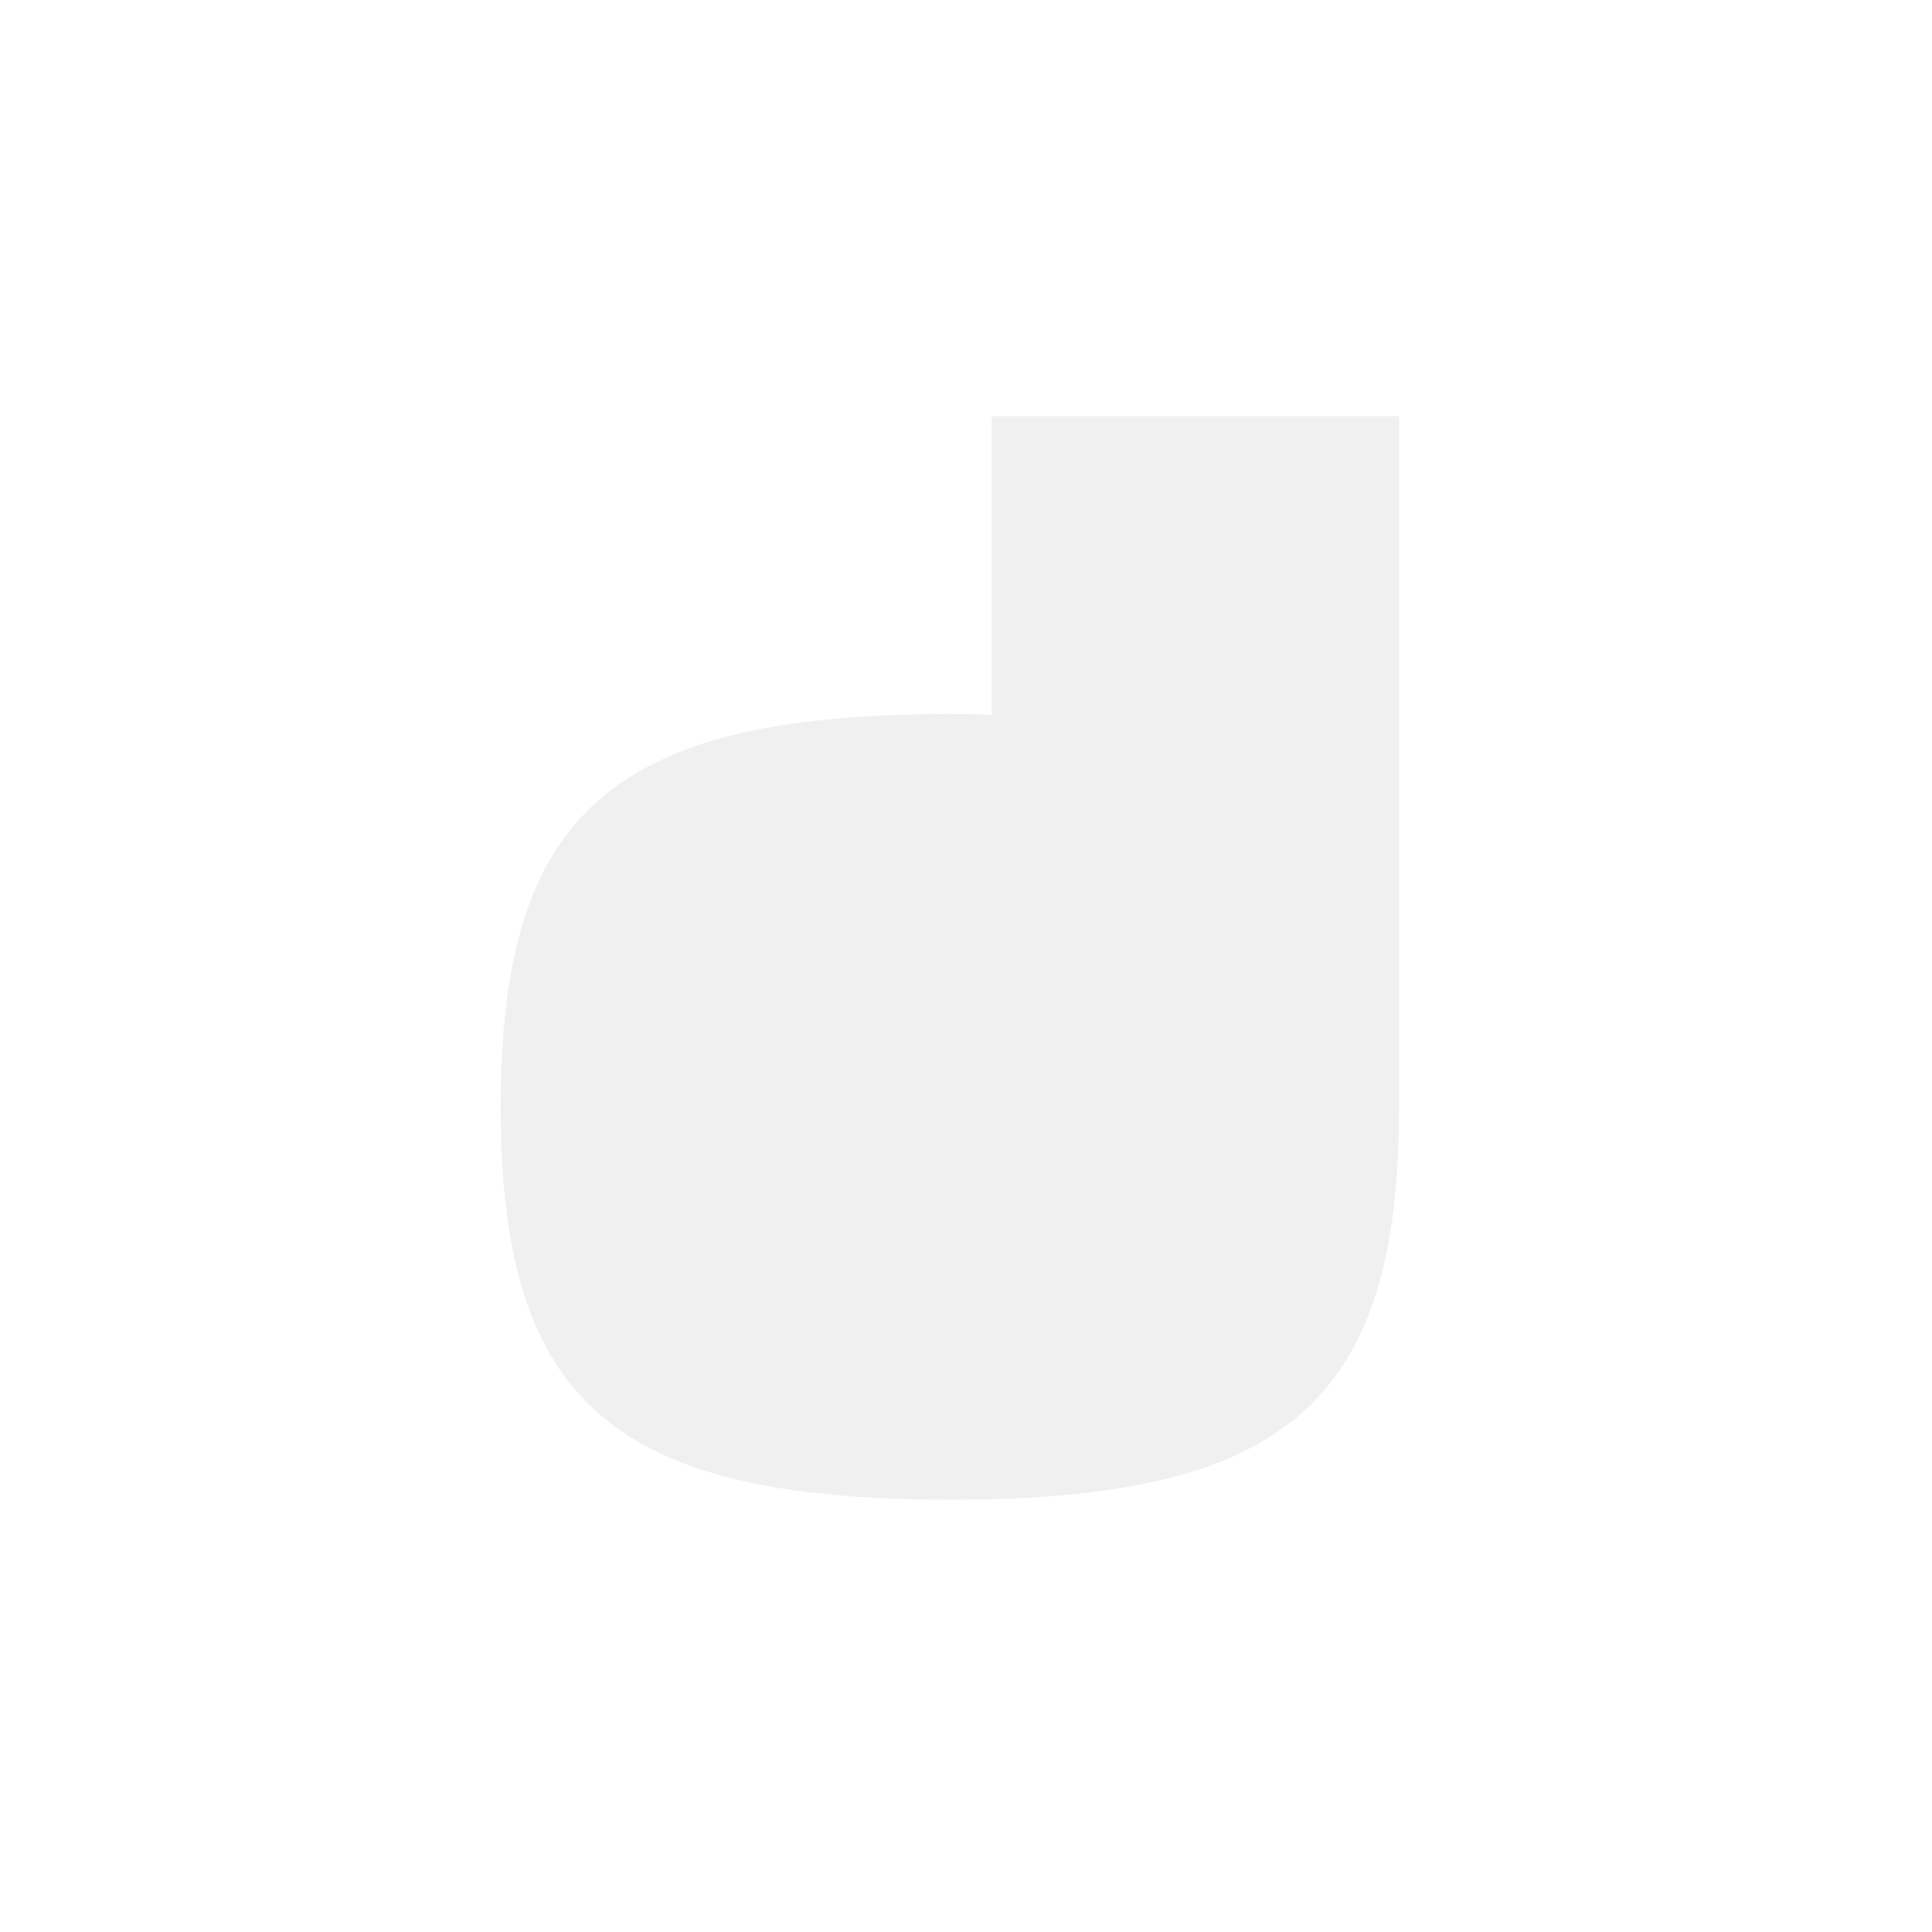
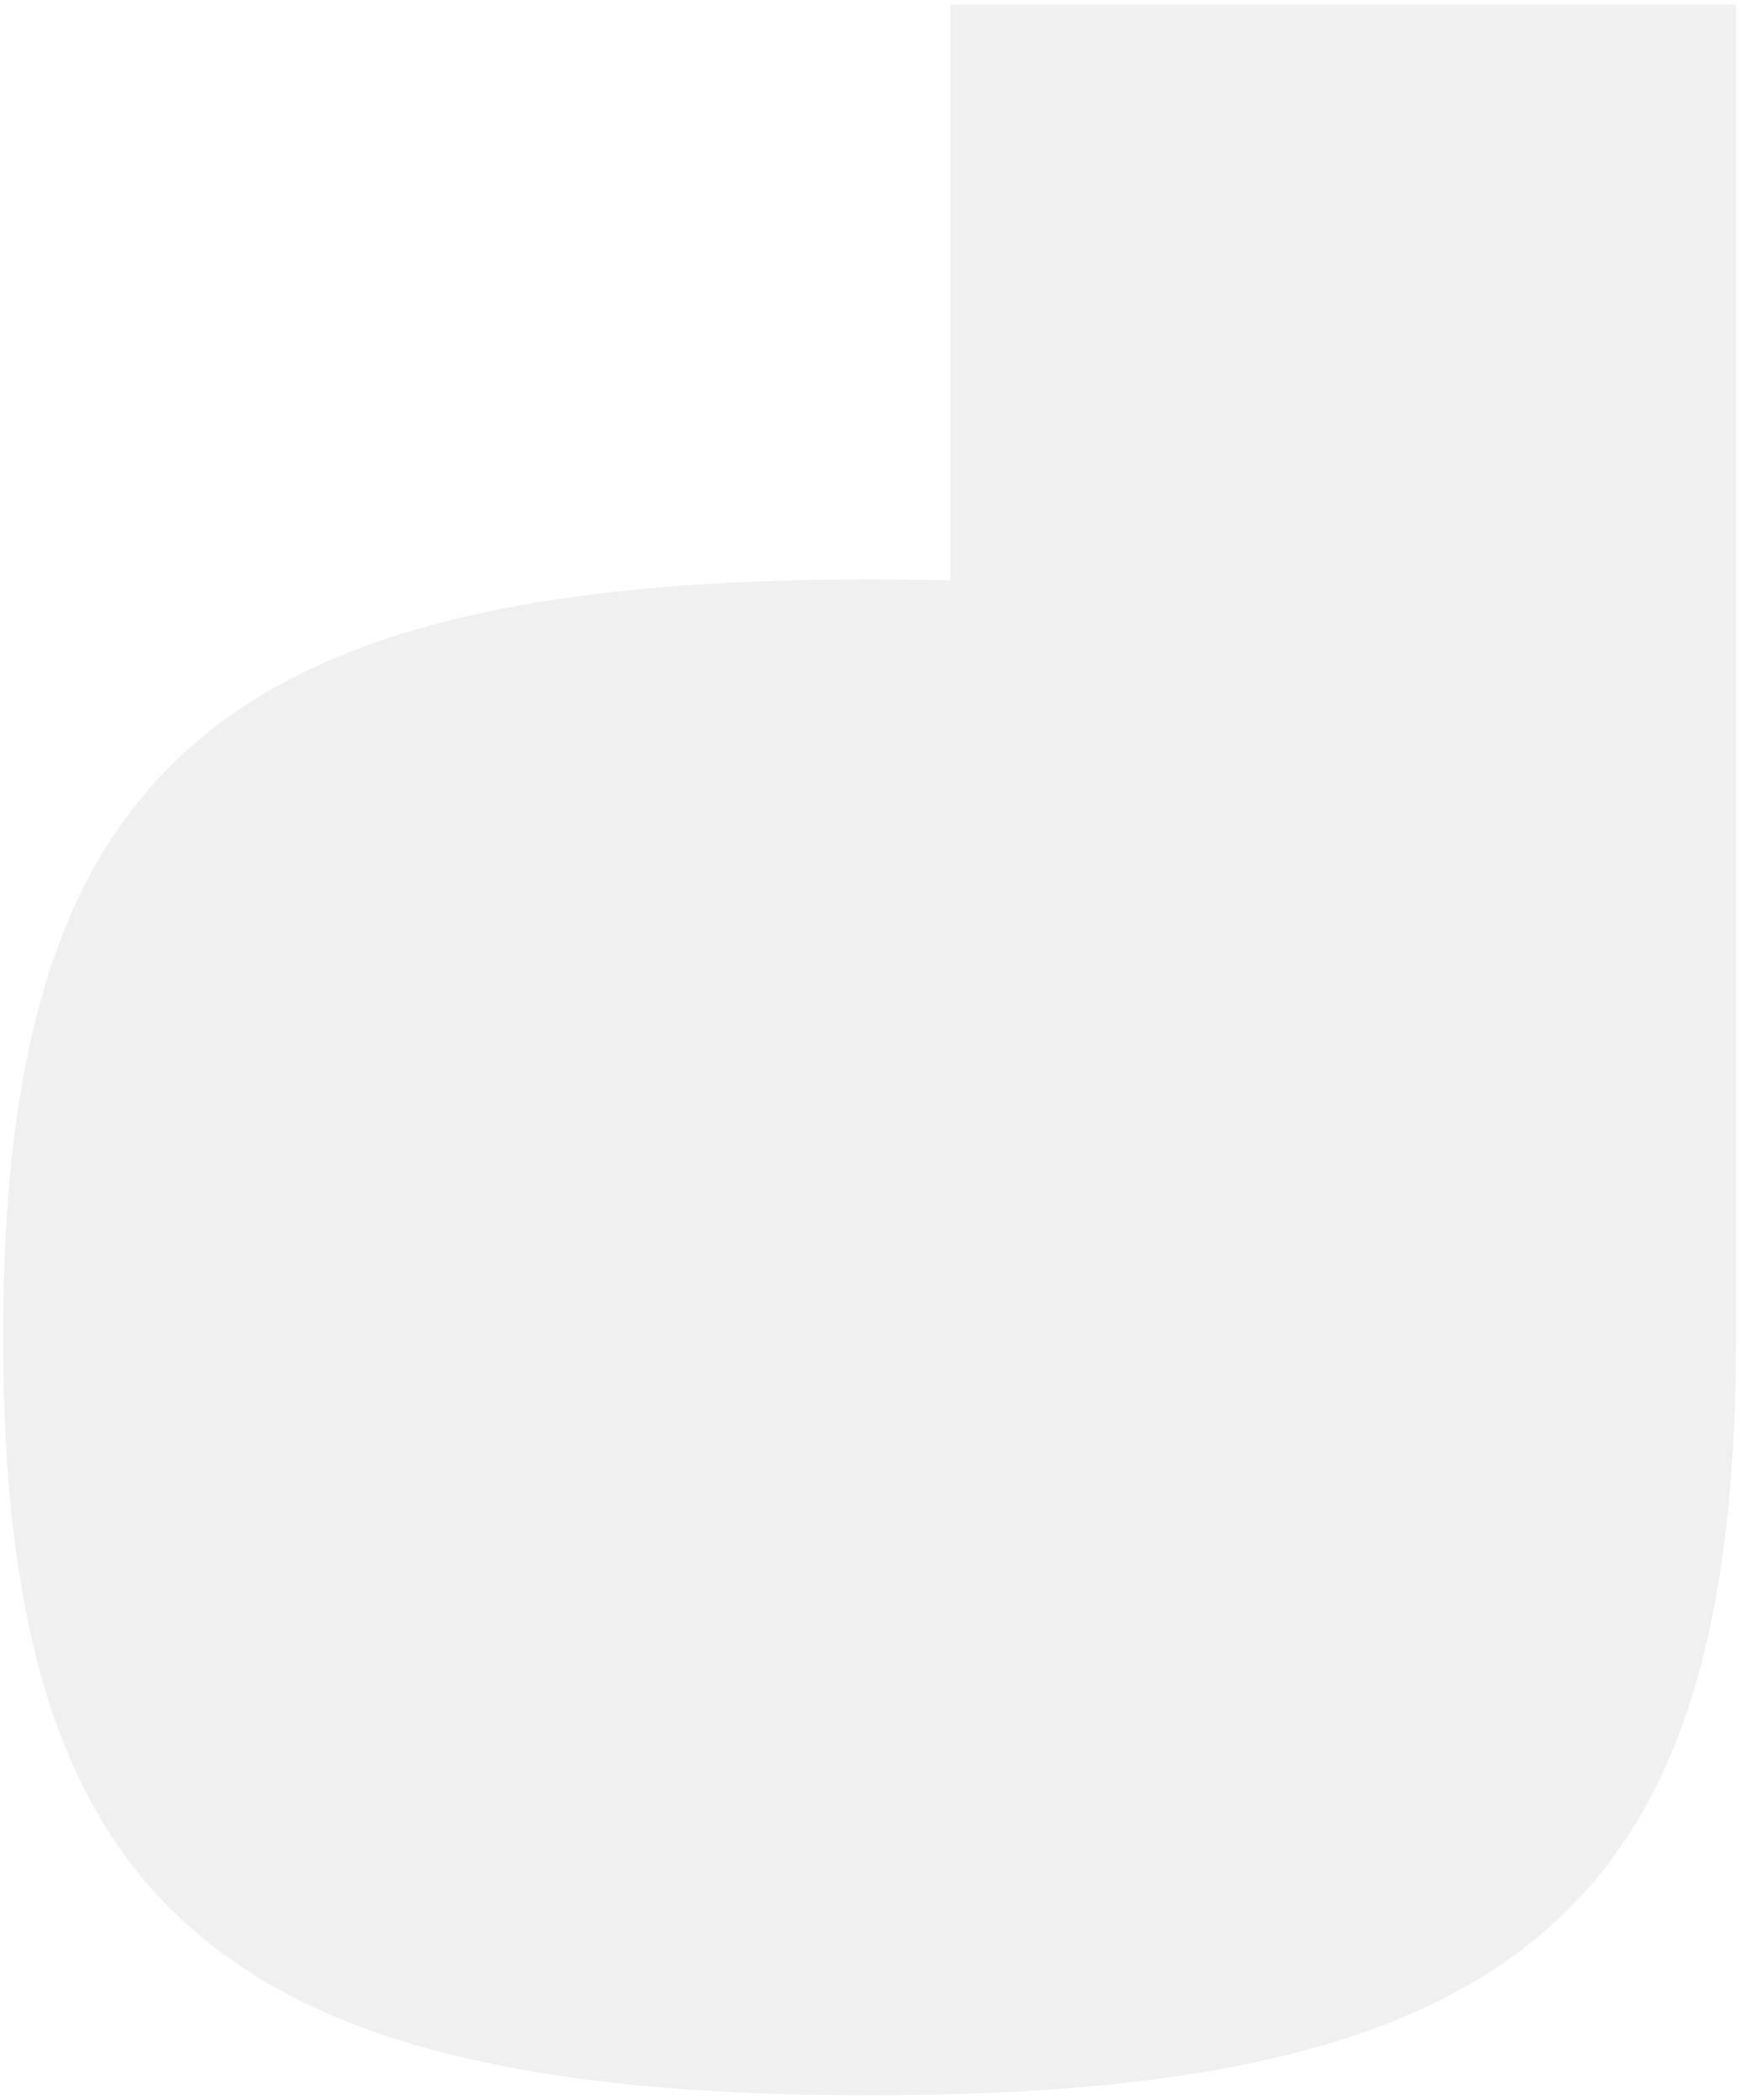
- <svg xmlns="http://www.w3.org/2000/svg" version="1.1" x="0px" y="0px" viewBox="0 0 1200 1200" style="enable-background:new 0 0 1200 1200;" xml:space="preserve">
+ <svg xmlns="http://www.w3.org/2000/svg" version="1.1" viewBox="310 257 560 676" xml:space="preserve">
  <style type="text/css">
	.st0{fill:#080808;}
	.st1{fill:#F0F0F0;}
	.st2{fill:#FF4D00;}
	.st3{fill:#E03C00;}
	.st4{fill:#FF6A28;}
	.st5{display:none;}
	.st6{display:inline;fill:#080808;}
</style>
  <g id="bg">
</g>
  <g id="desc">
</g>
  <g id="text">
</g>
  <g id="logo">
    <path class="st1" d="M590,931.5c-108.78,0-176.14-16.58-218.41-53.75C329.69,840.89,311,782.22,311,687.5   s18.69-153.39,60.59-190.25C413.86,460.08,481.22,443.5,590,443.5c6.7,0,13.39,0.07,19.88,0.2l6.12,0.12V258.5h253v429   c0,94.72-18.69,153.39-60.59,190.25C766.14,914.92,698.78,931.5,590,931.5z" />
  </g>
</svg>
